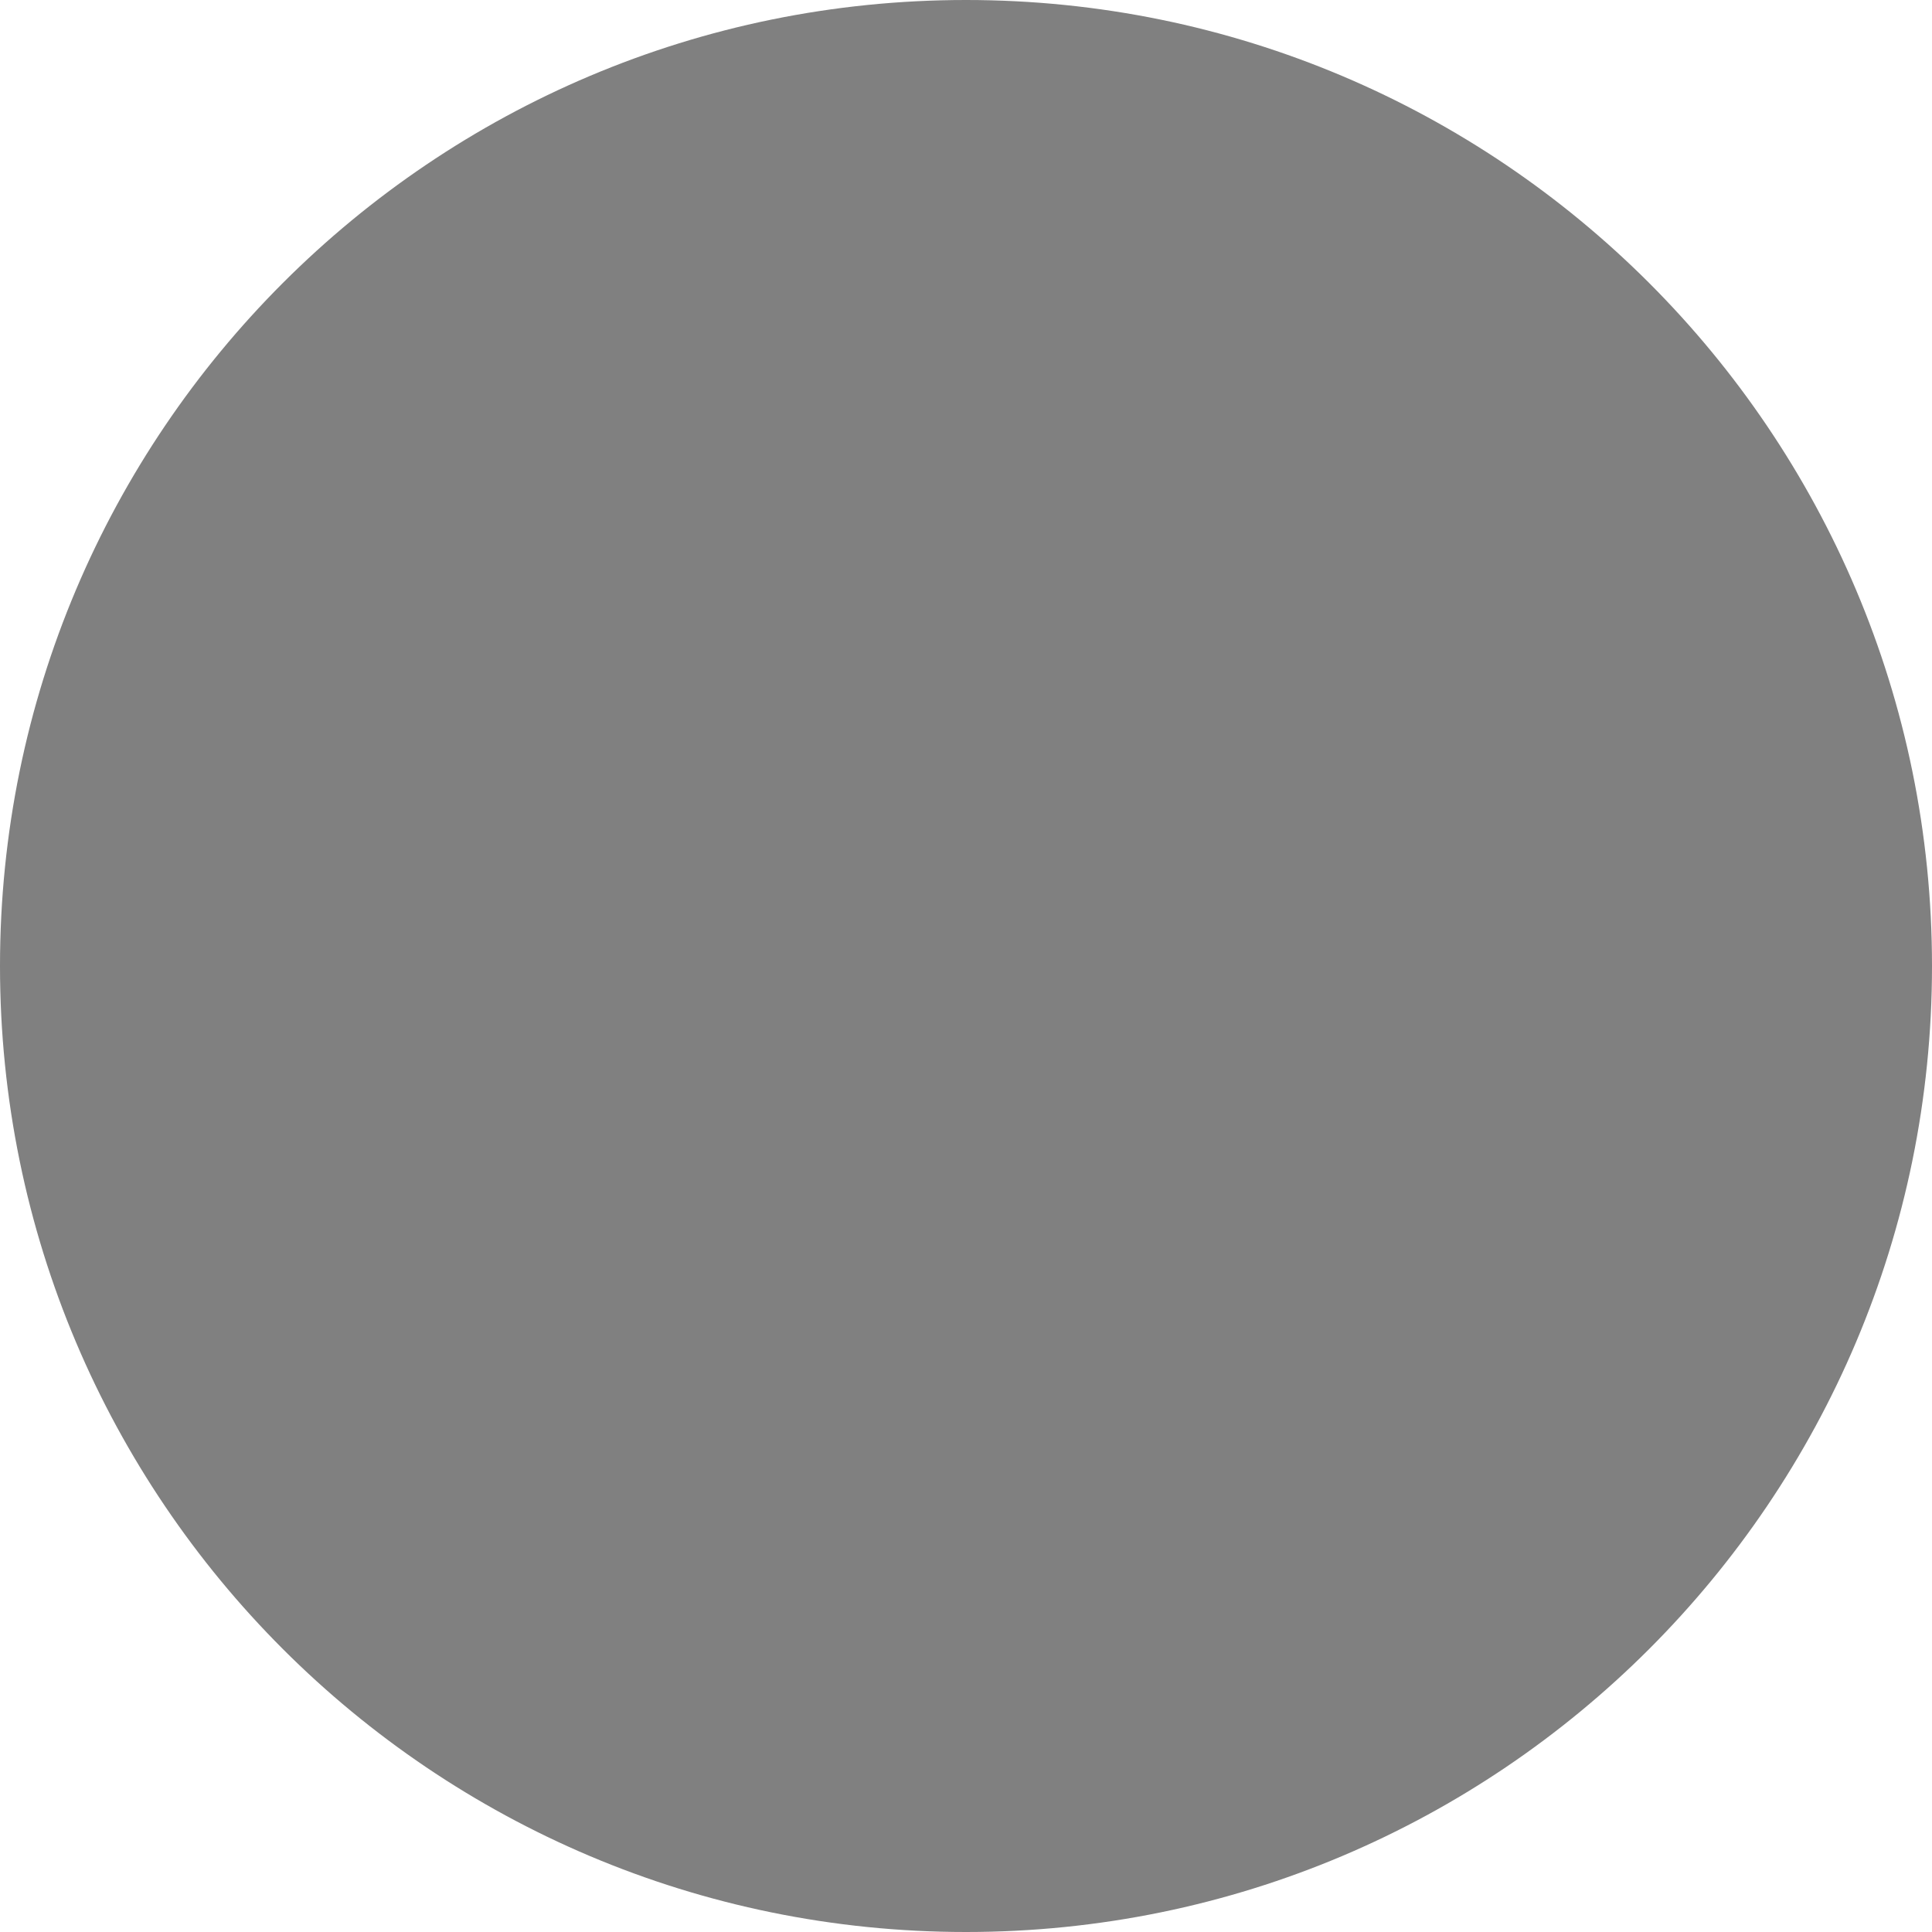
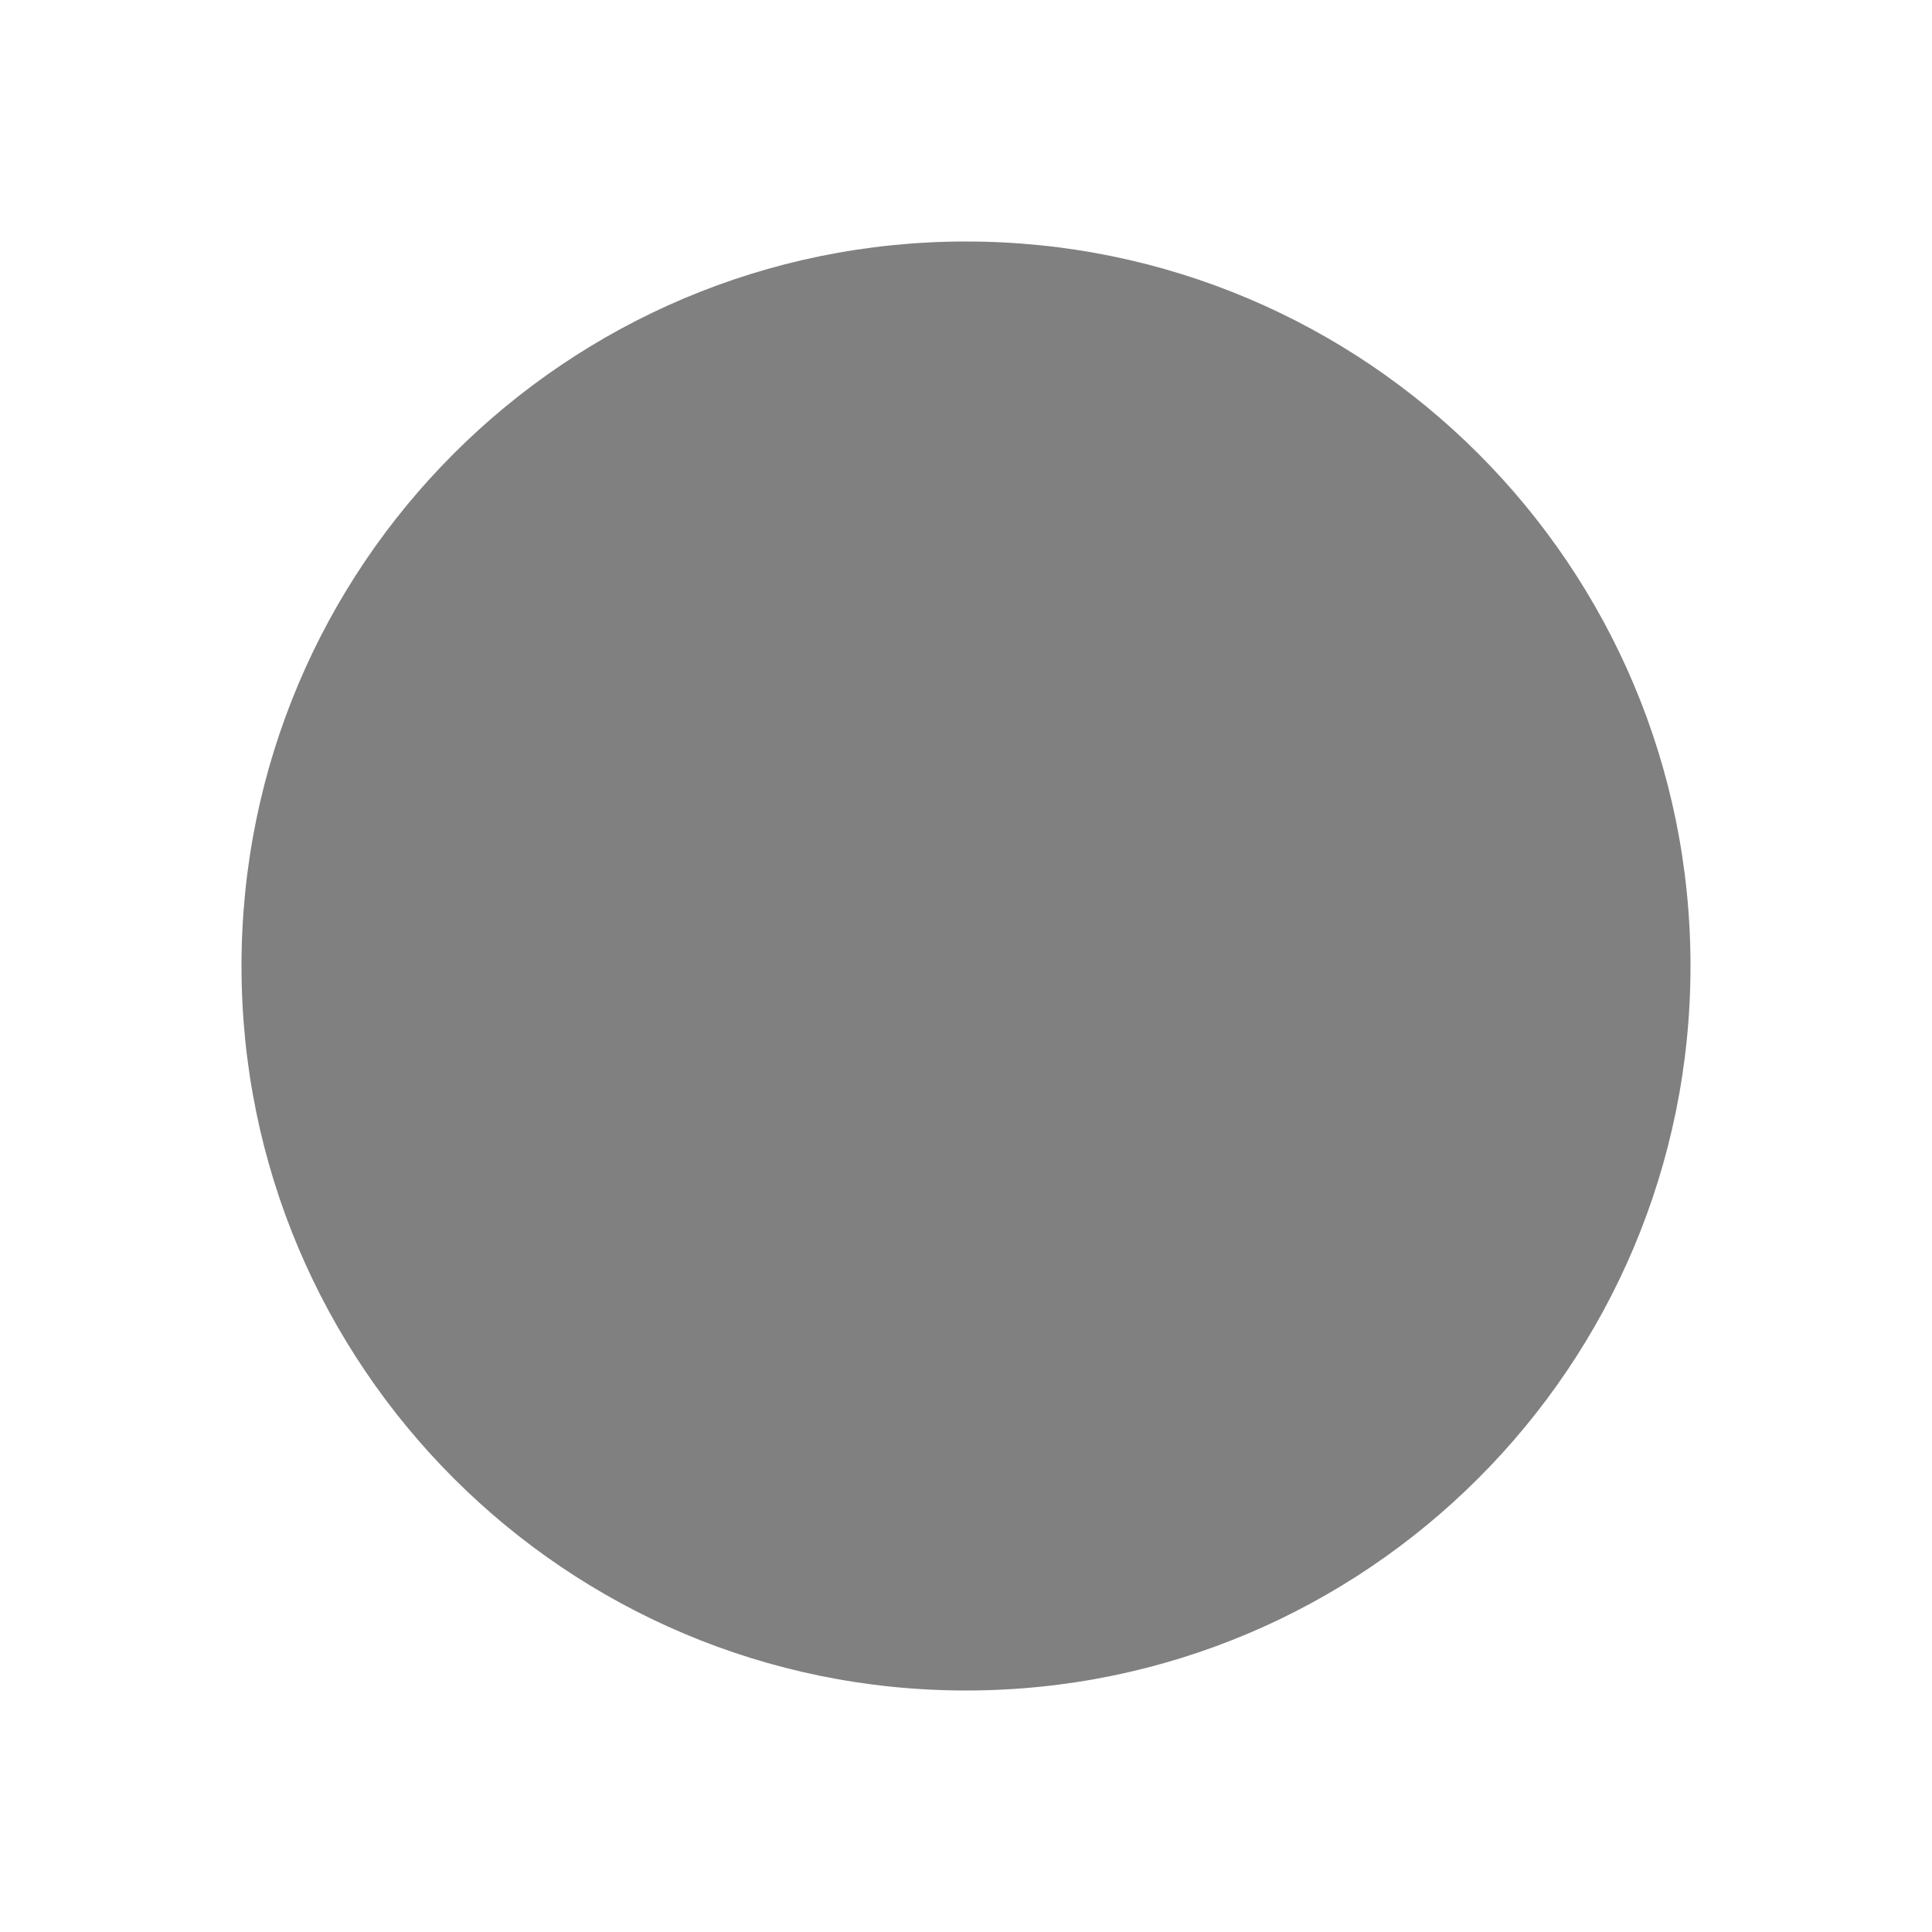
- <svg xmlns="http://www.w3.org/2000/svg" viewBox="0 0 512 512">
-   <path fill="gray" d="M512 256C512 397.4 397.4 512 256 512C114.6 512 0 397.4 0 256C0 114.6 114.6 0 256 0C397.4 0 512 114.6 512 256z" />
+ <svg xmlns="http://www.w3.org/2000/svg" width="100%" height="100%" viewBox="0 0 512 512" version="1.1" xml:space="preserve" style="fill-rule:evenodd;clip-rule:evenodd;stroke-linejoin:round;stroke-miterlimit:2;">
+   <g transform="matrix(0.75,0,0,0.75,64,64)">
+     <path d="M512,256C512,397.4 397.4,512 256,512C114.6,512 0,397.4 0,256C0,114.6 114.6,0 256,0C397.4,0 512,114.6 512,256Z" style="fill:rgb(128,128,128);fill-rule:nonzero;" />
+   </g>
</svg>
